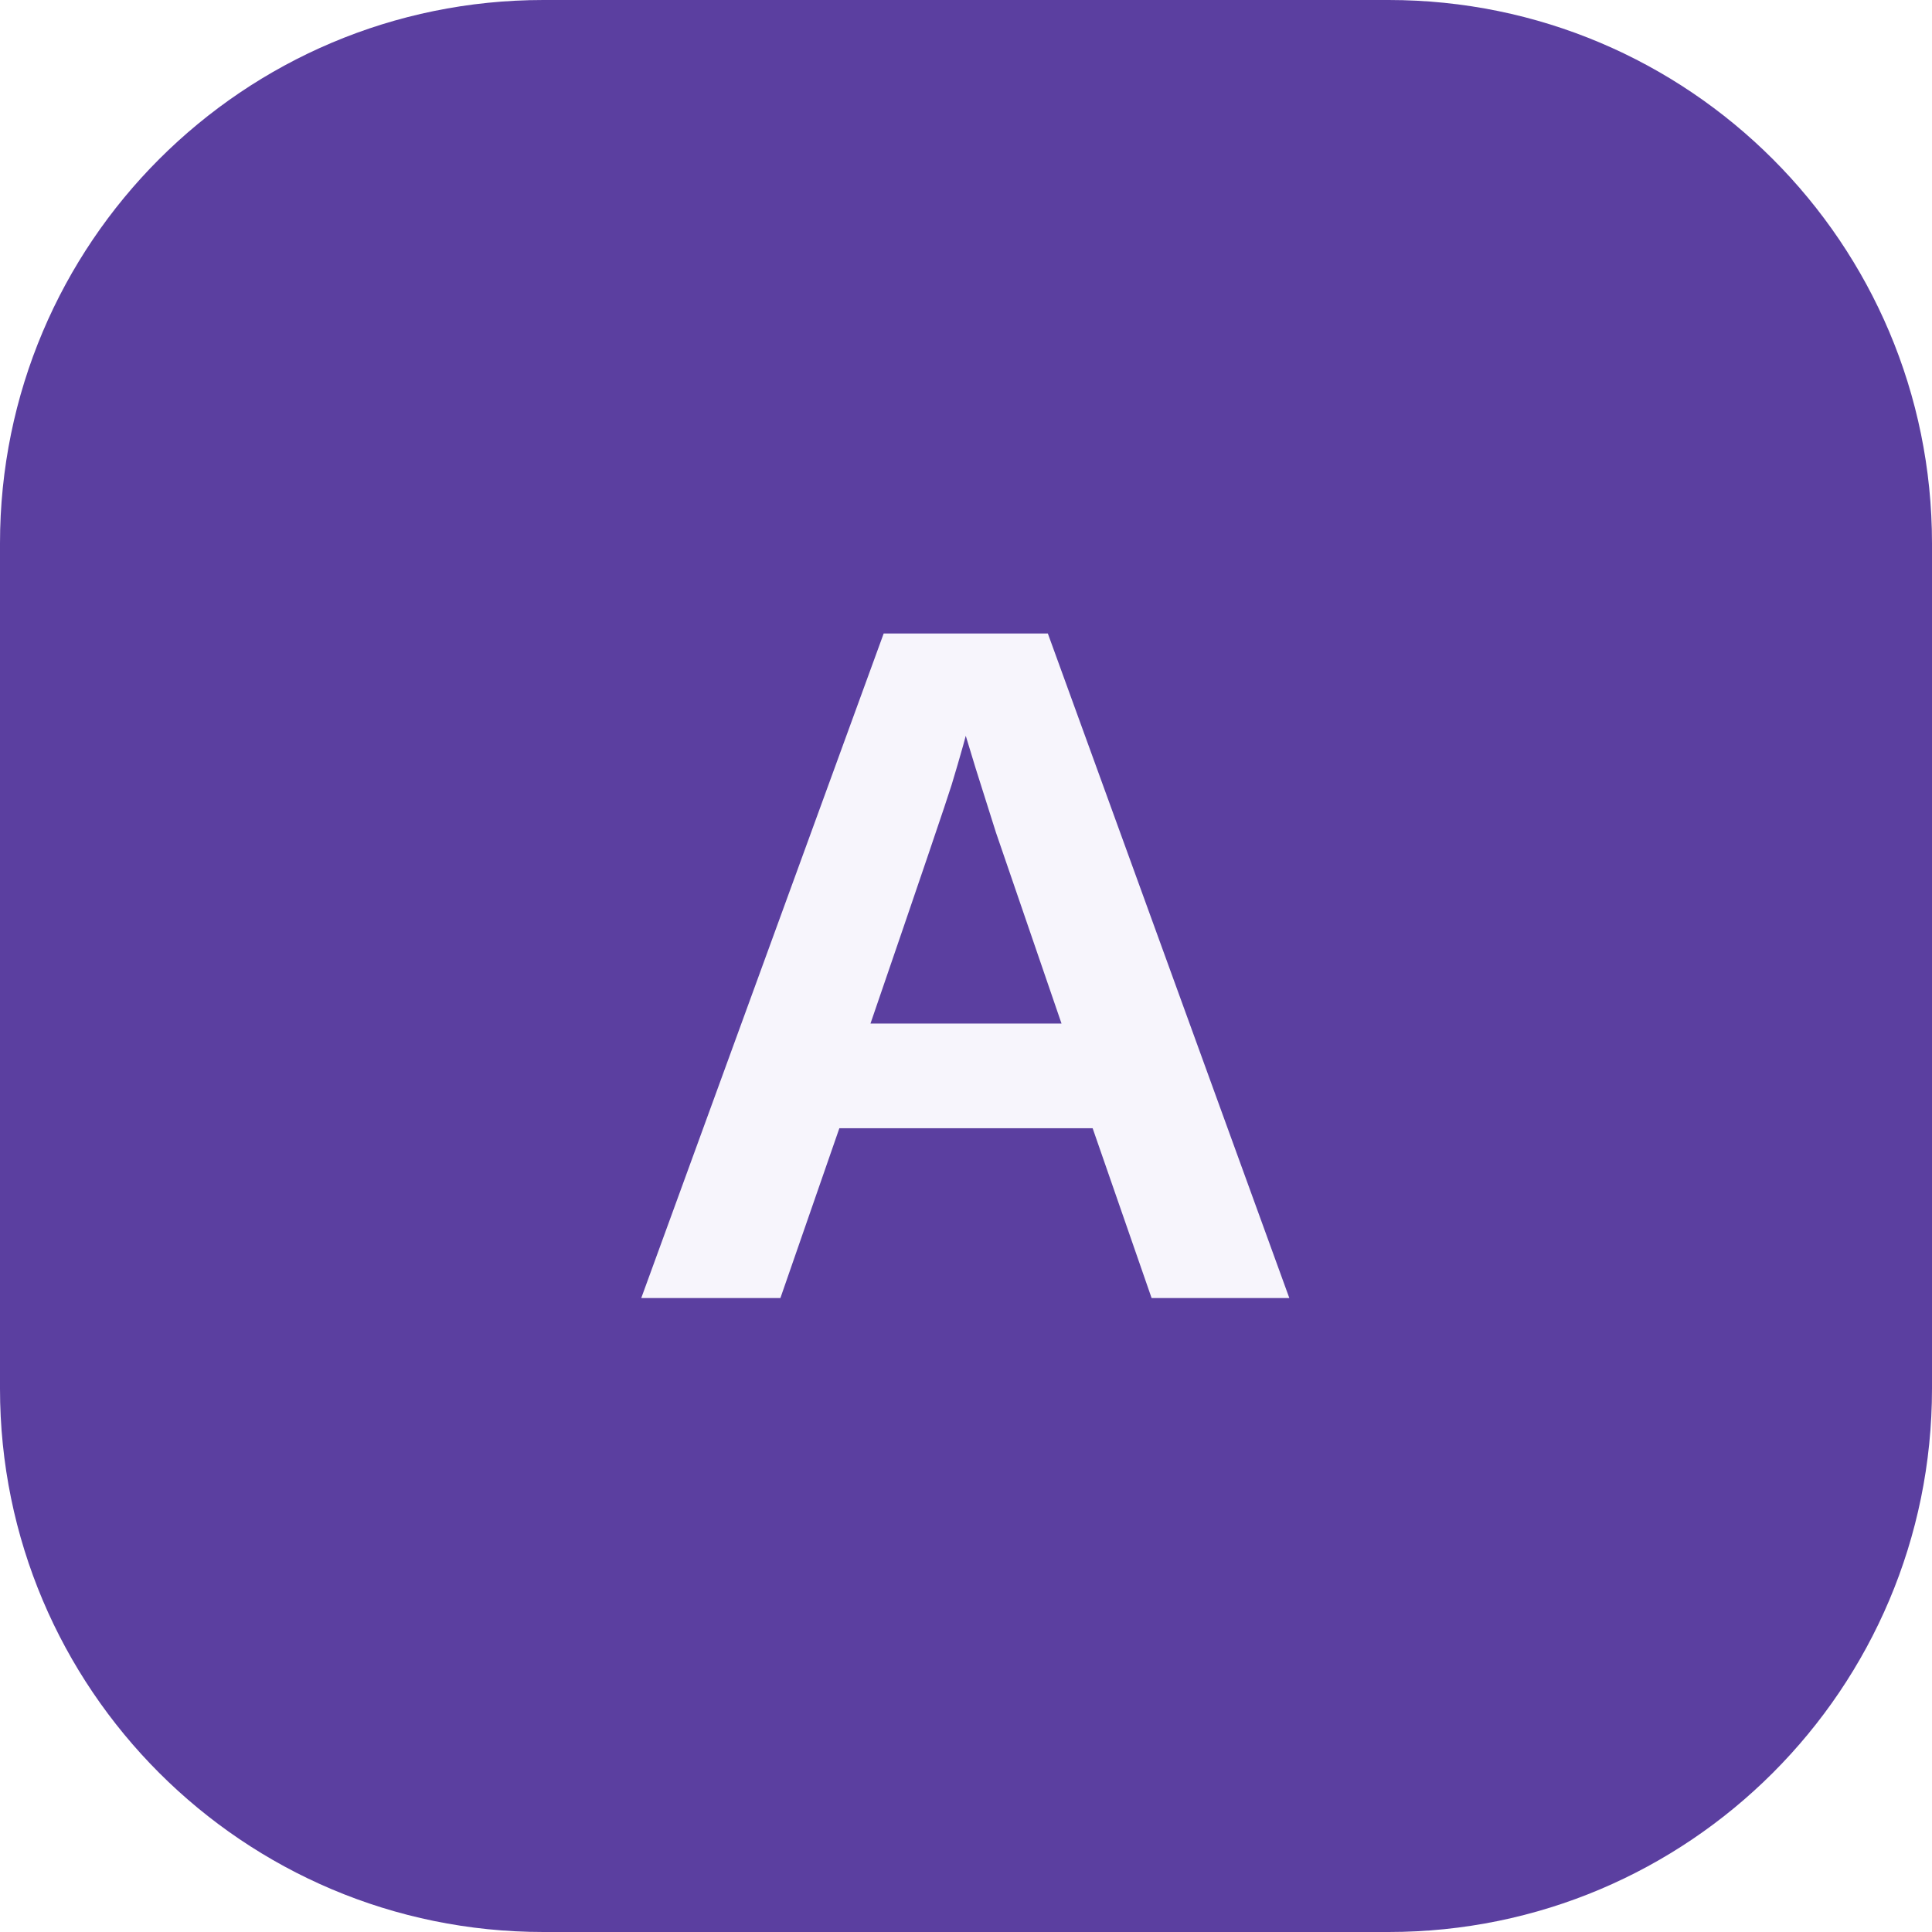
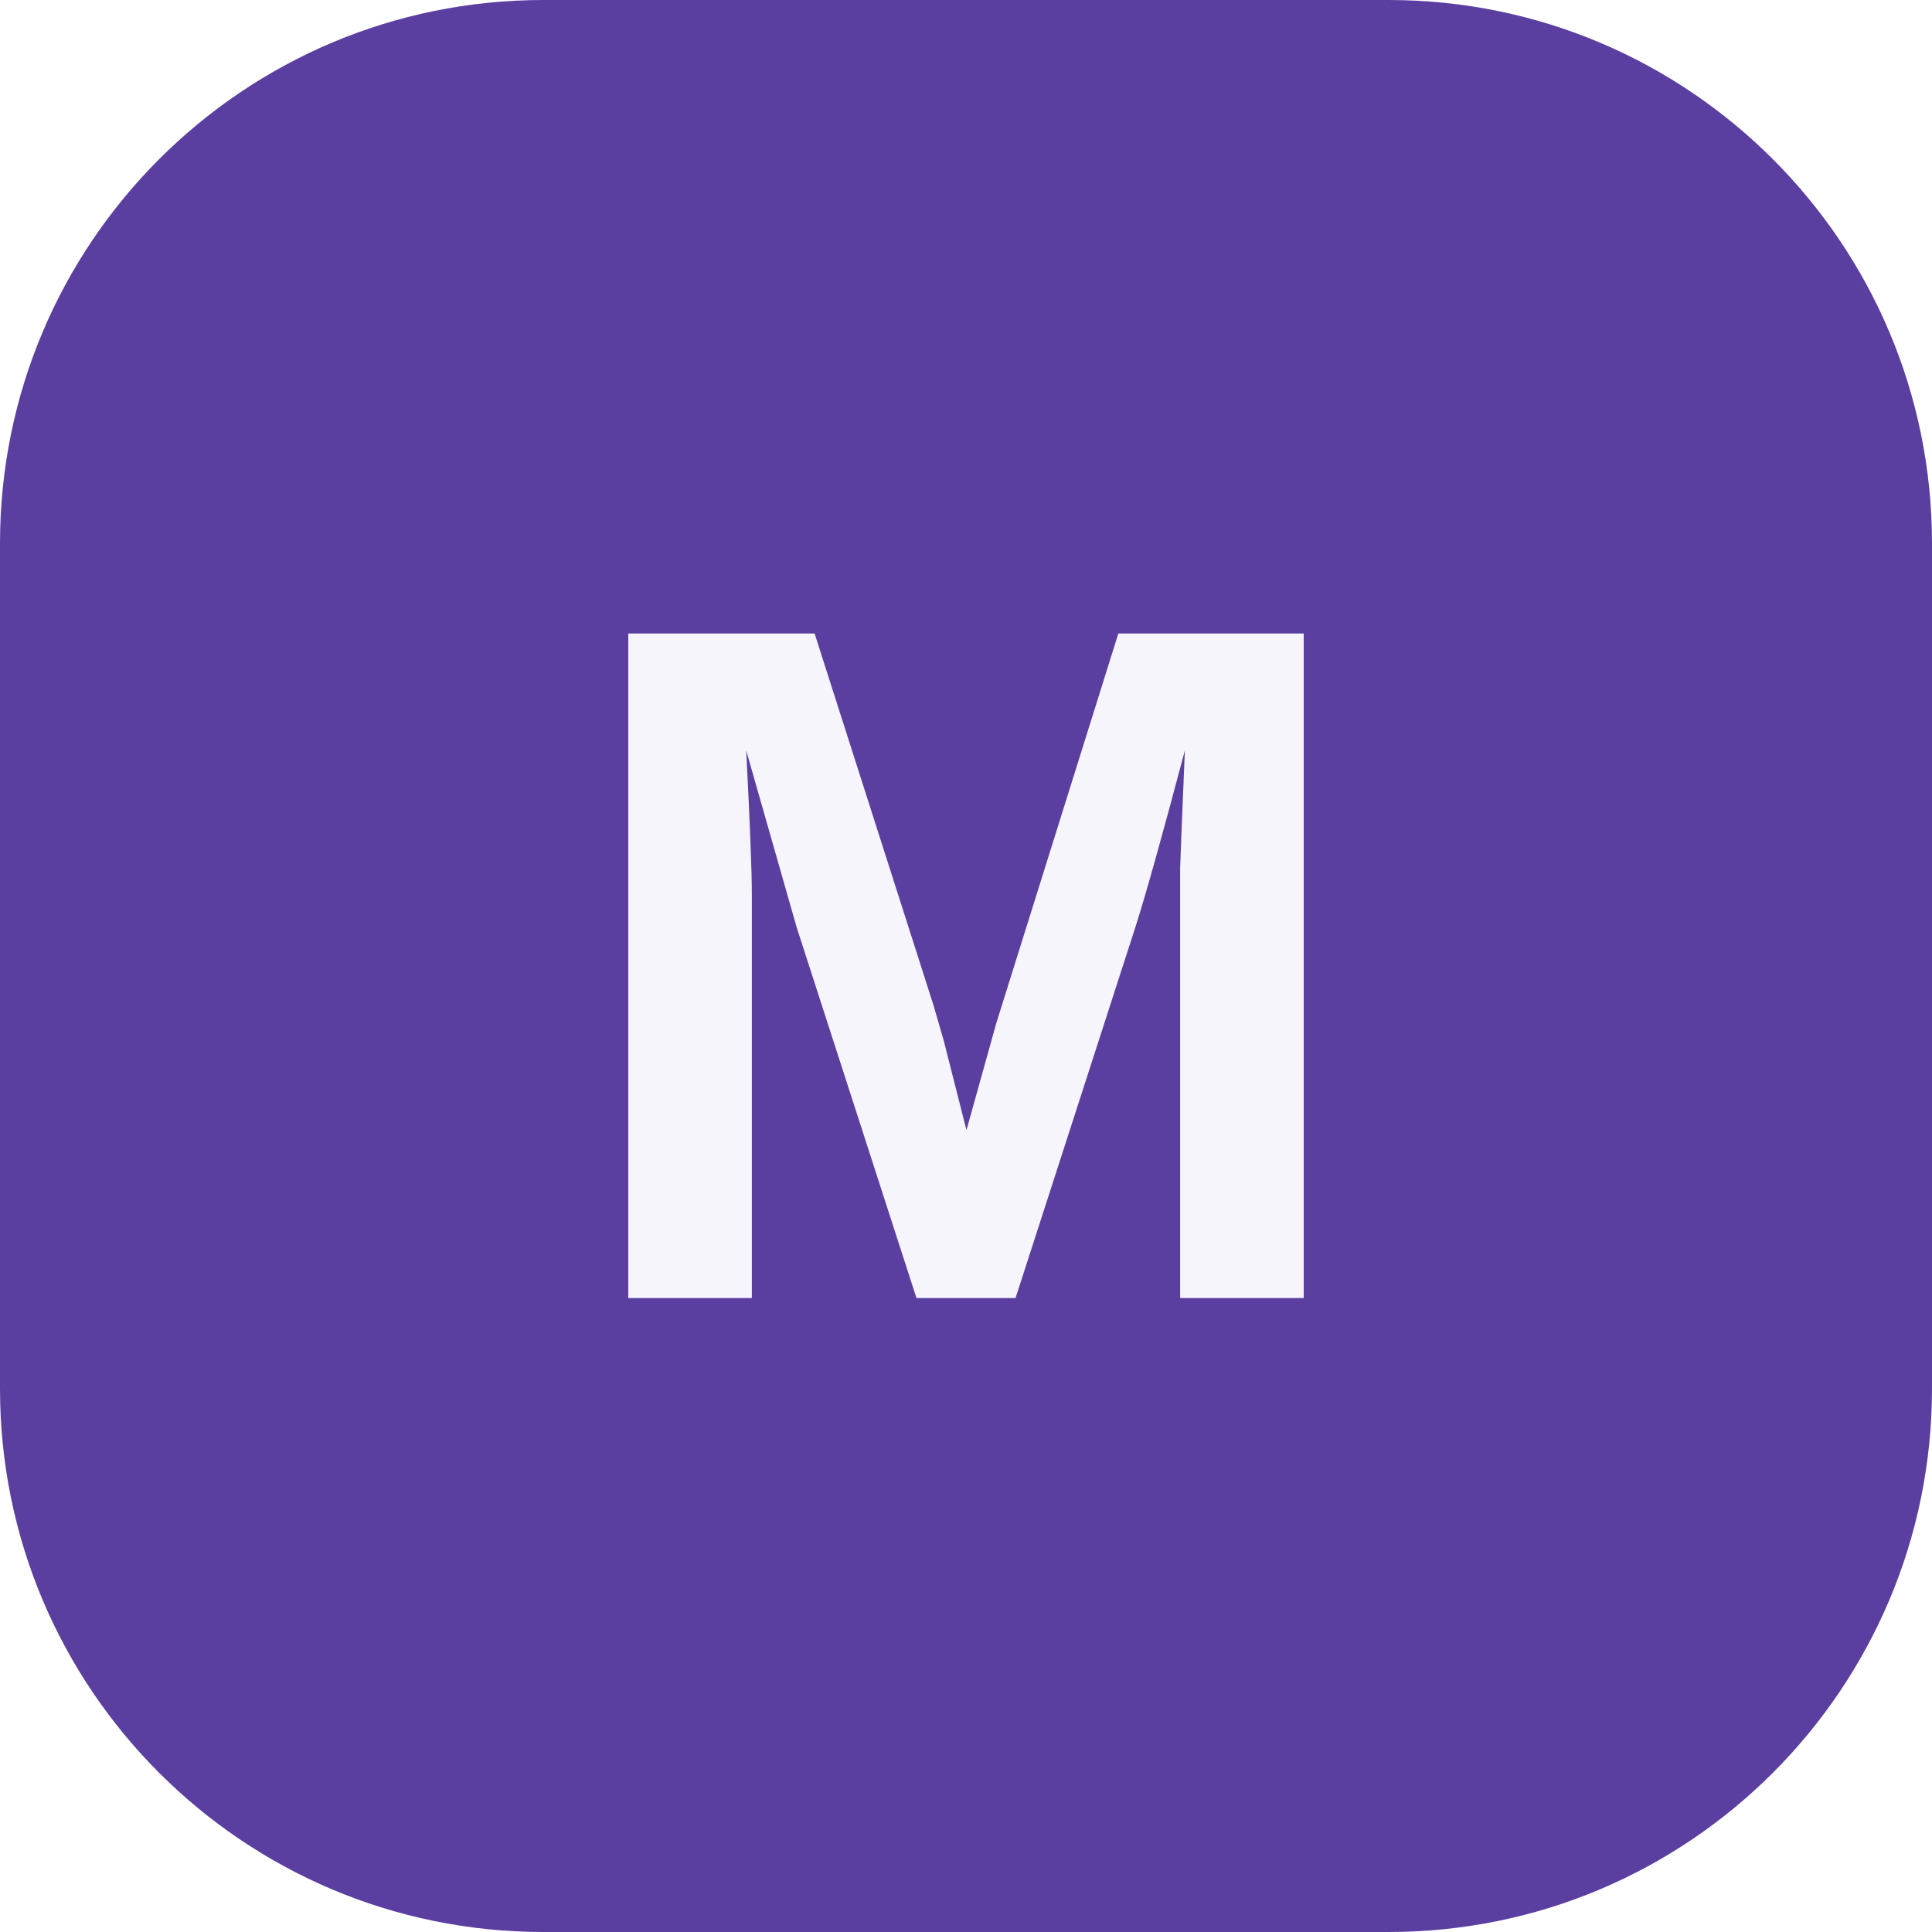
<svg xmlns="http://www.w3.org/2000/svg" viewBox="0 0 64 64">
  <rect width="64" height="64" rx="18" fill="#5B3FA0" />
-   <text x="32" y="43" text-anchor="middle" font-family="Arial, sans-serif" font-size="32" font-weight="700" fill="#F7F5FC">A</text>
+   <text x="32" y="43" text-anchor="middle" font-family="Arial, sans-serif" font-size="32" font-weight="700" fill="#F7F5FC">M</text>
</svg>
